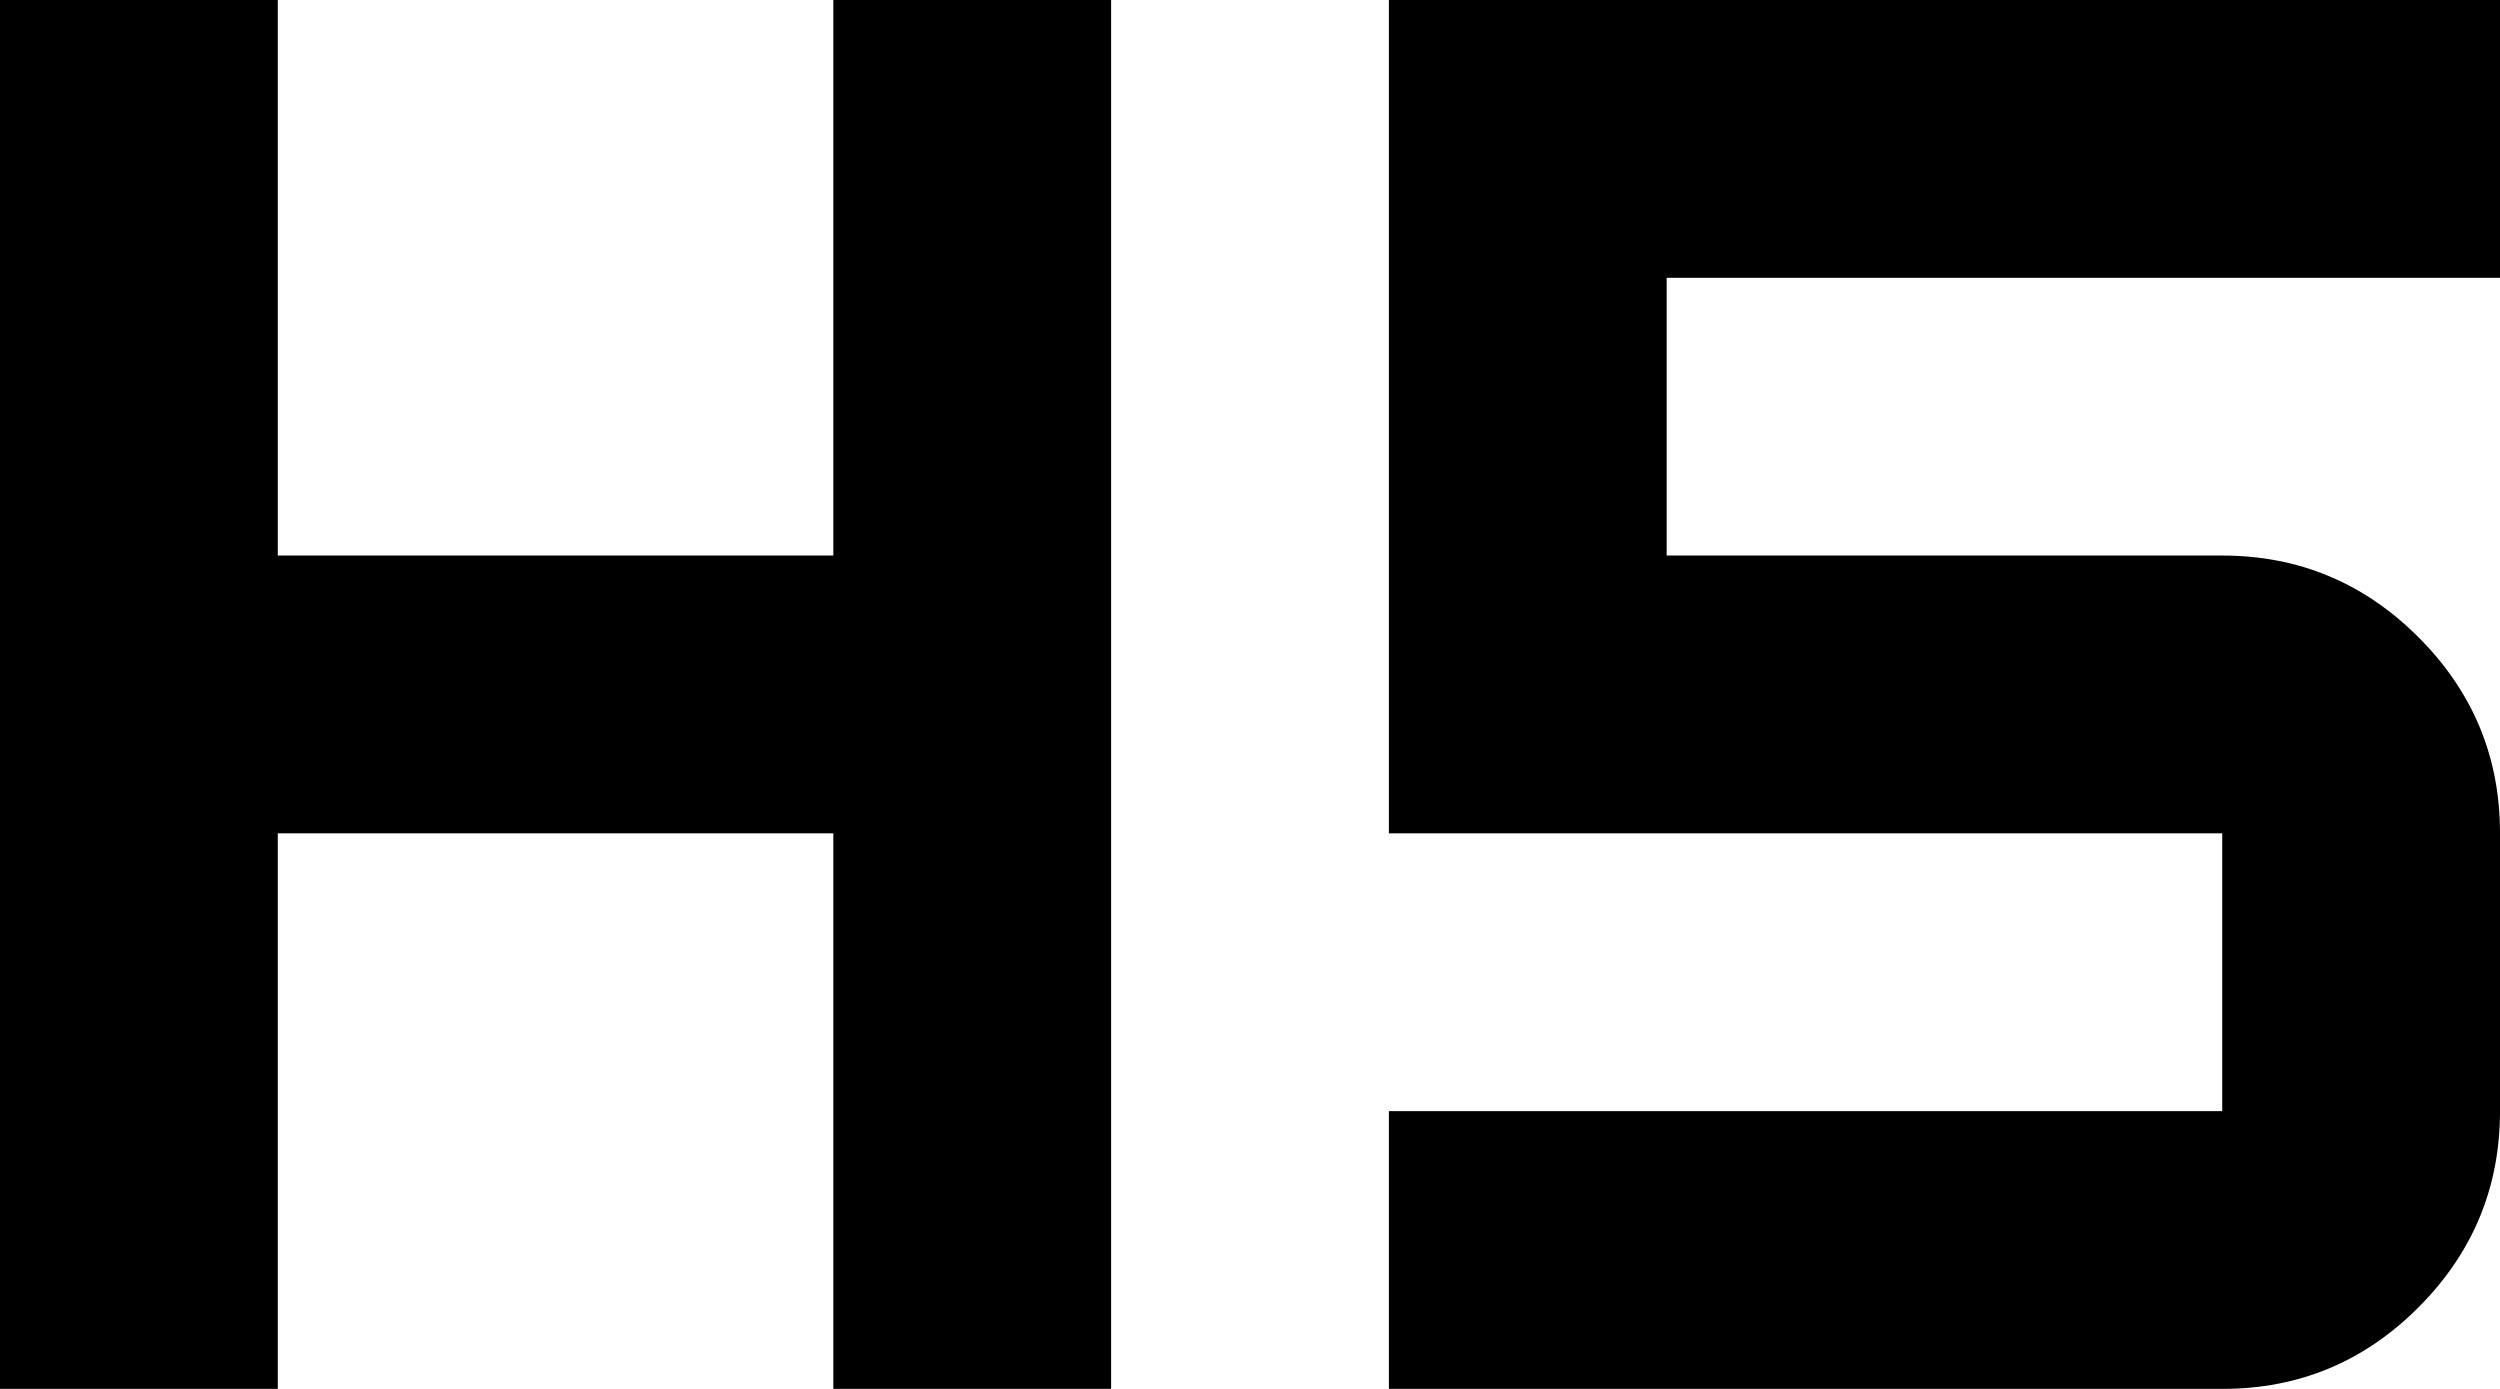
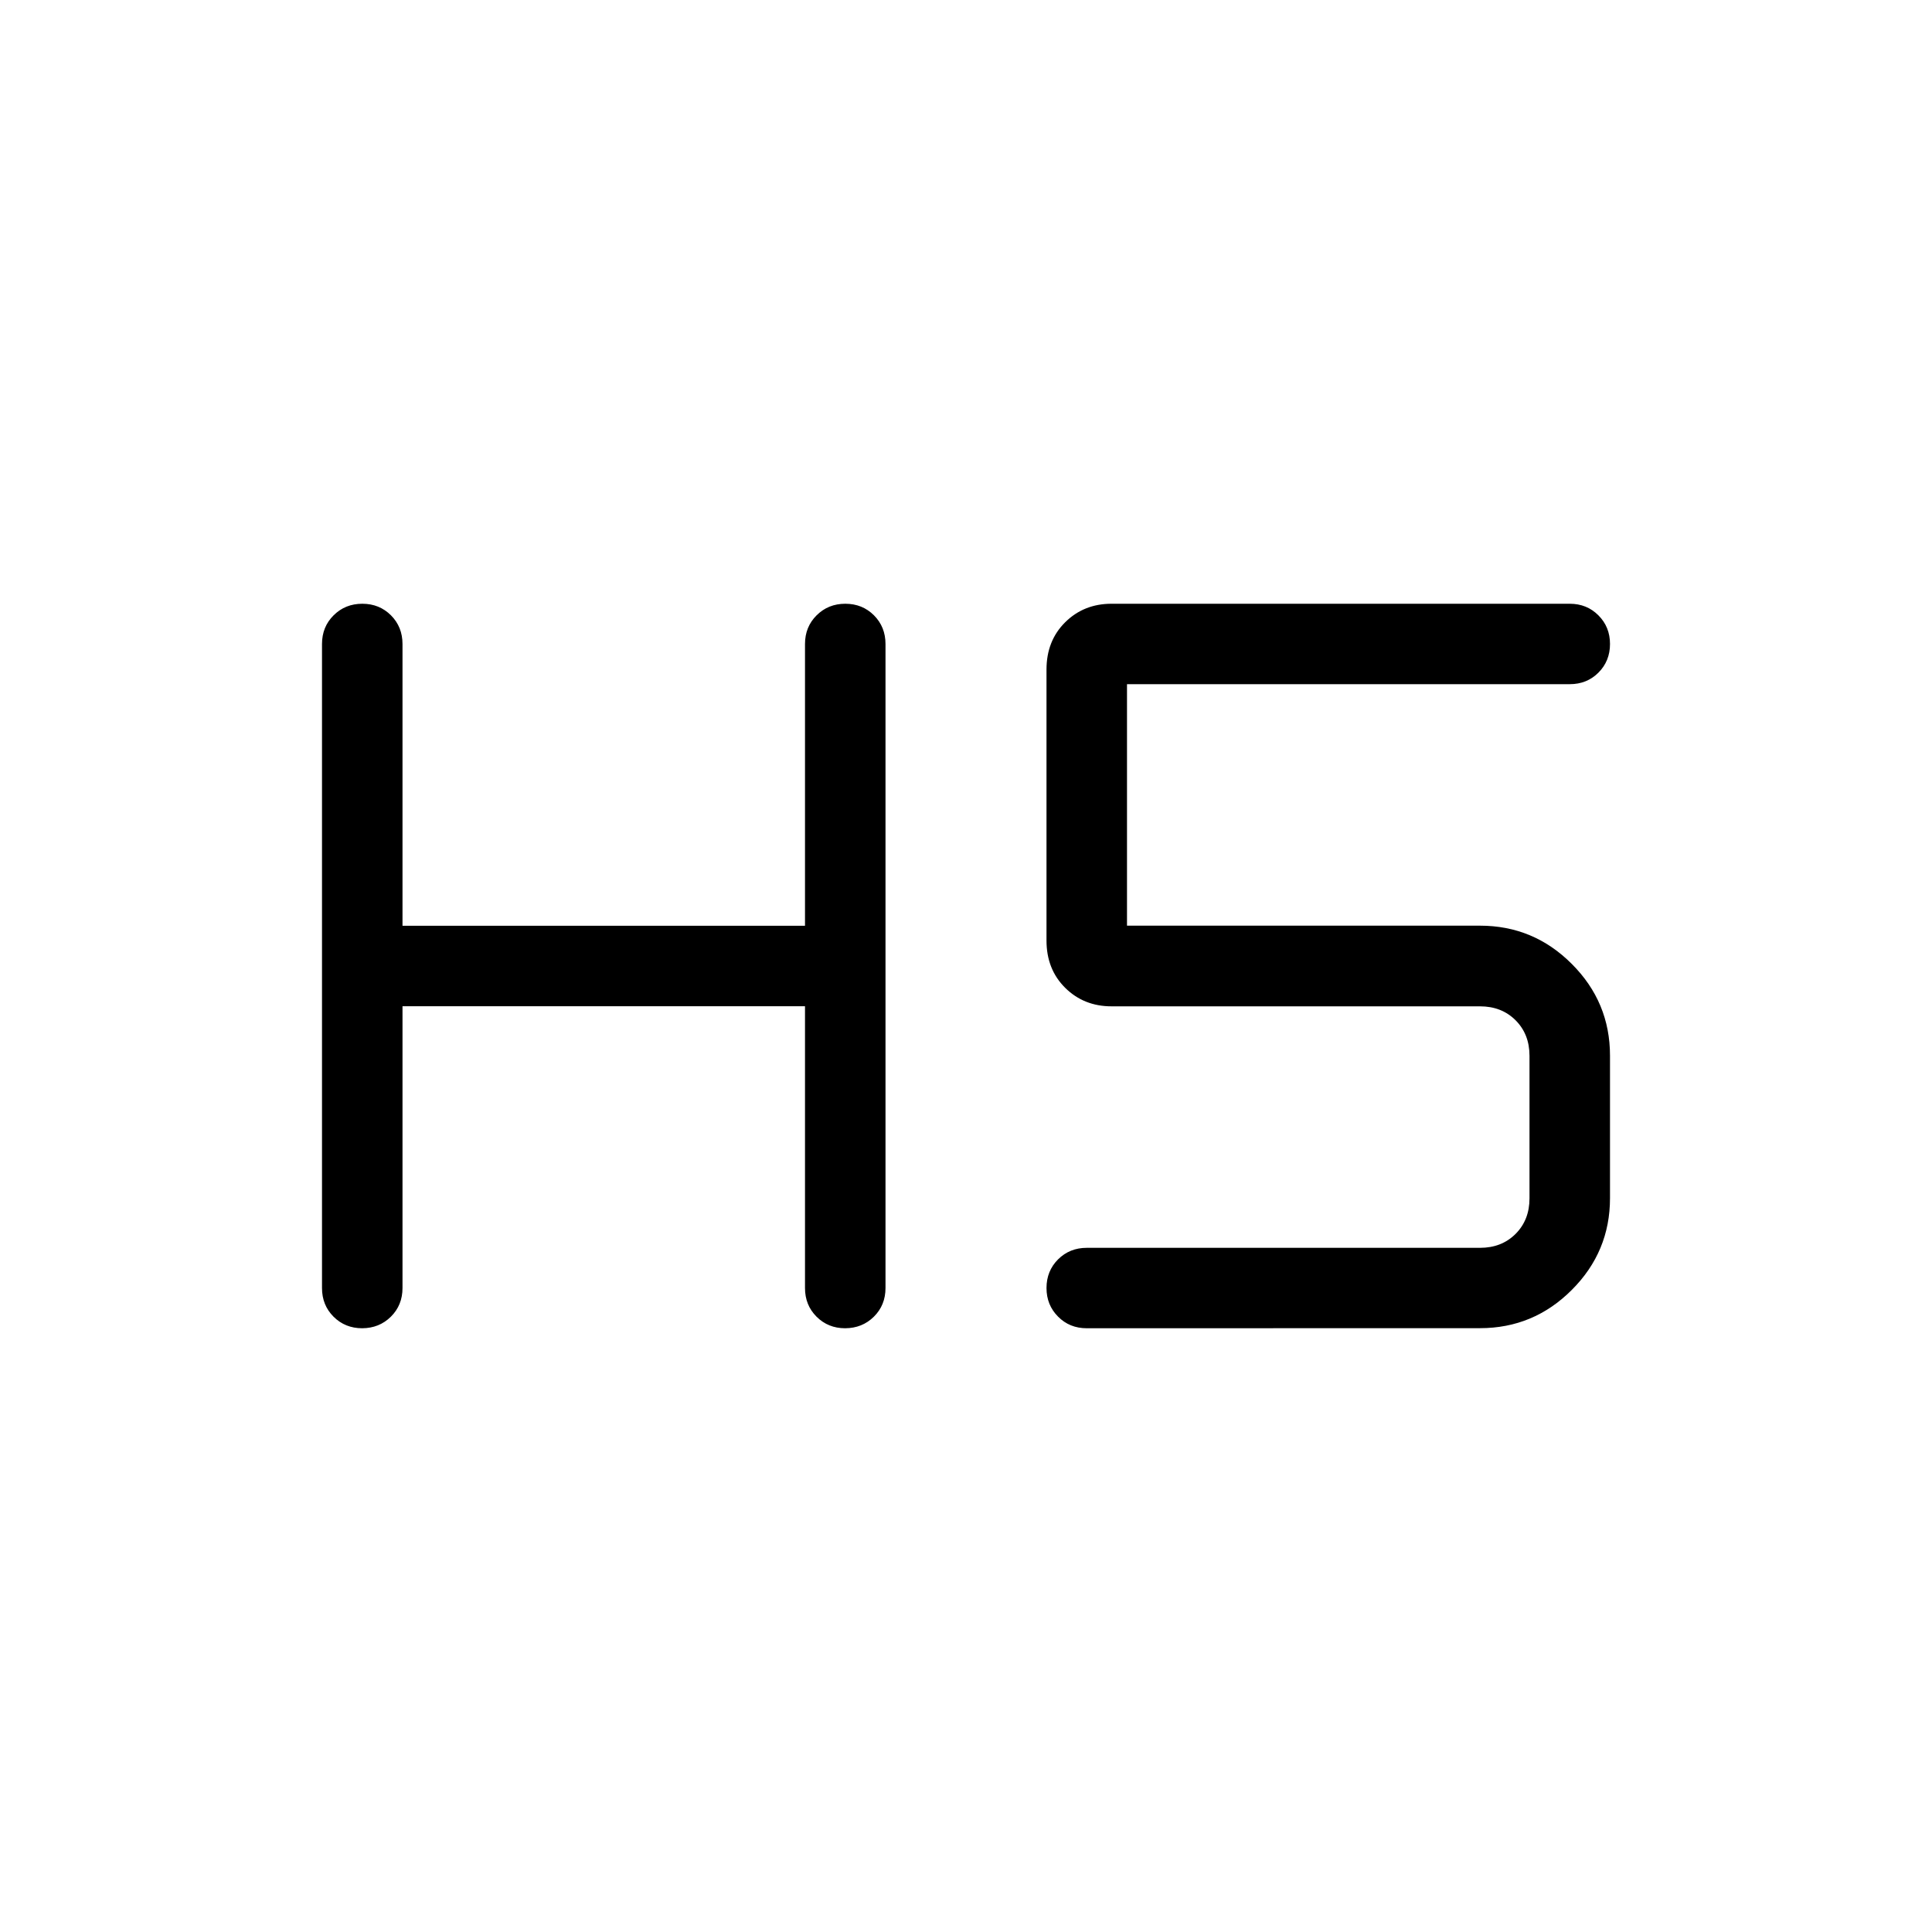
- <svg xmlns="http://www.w3.org/2000/svg" viewBox="3 7 18 10">
-   <path fill="currentColor" d="M3 17V7h2v4h4V7h2v10H9v-4H5v4zm10 0v-2h6v-2h-6V7h8v2h-6v2h4q.825 0 1.413.588T21 13v2q0 .825-.587 1.413T19 17z" />
+ <svg xmlns="http://www.w3.org/2000/svg" viewBox="0 0 24 24">
+   <path fill="currentColor" d="M4.5 16.5q-.213 0-.357-.144Q4 16.213 4 16V8q0-.213.144-.356q.144-.144.357-.144q.212 0 .356.144Q5 7.788 5 8v3.5h5V8q0-.213.144-.356q.144-.144.357-.144q.212 0 .356.144Q11 7.788 11 8v8q0 .213-.144.356t-.357.144q-.212 0-.356-.144Q10 16.213 10 16v-3.5H5V16q0 .213-.144.356t-.357.144m9.001 0q-.213 0-.356-.144Q13 16.212 13 16t.144-.356q.144-.143.356-.143h4.885q.269 0 .442-.173t.173-.442v-1.77q0-.269-.173-.442t-.442-.173h-4.577q-.344 0-.576-.23q-.232-.23-.232-.587V8.317q0-.357.232-.587q.232-.23.576-.23H19.5q.213 0 .356.144Q20 7.788 20 8t-.144.356q-.143.143-.356.143H14v3h4.385q.666 0 1.14.475q.475.474.475 1.14v1.77q0 .666-.475 1.14q-.474.475-1.14.475z" />
</svg>
